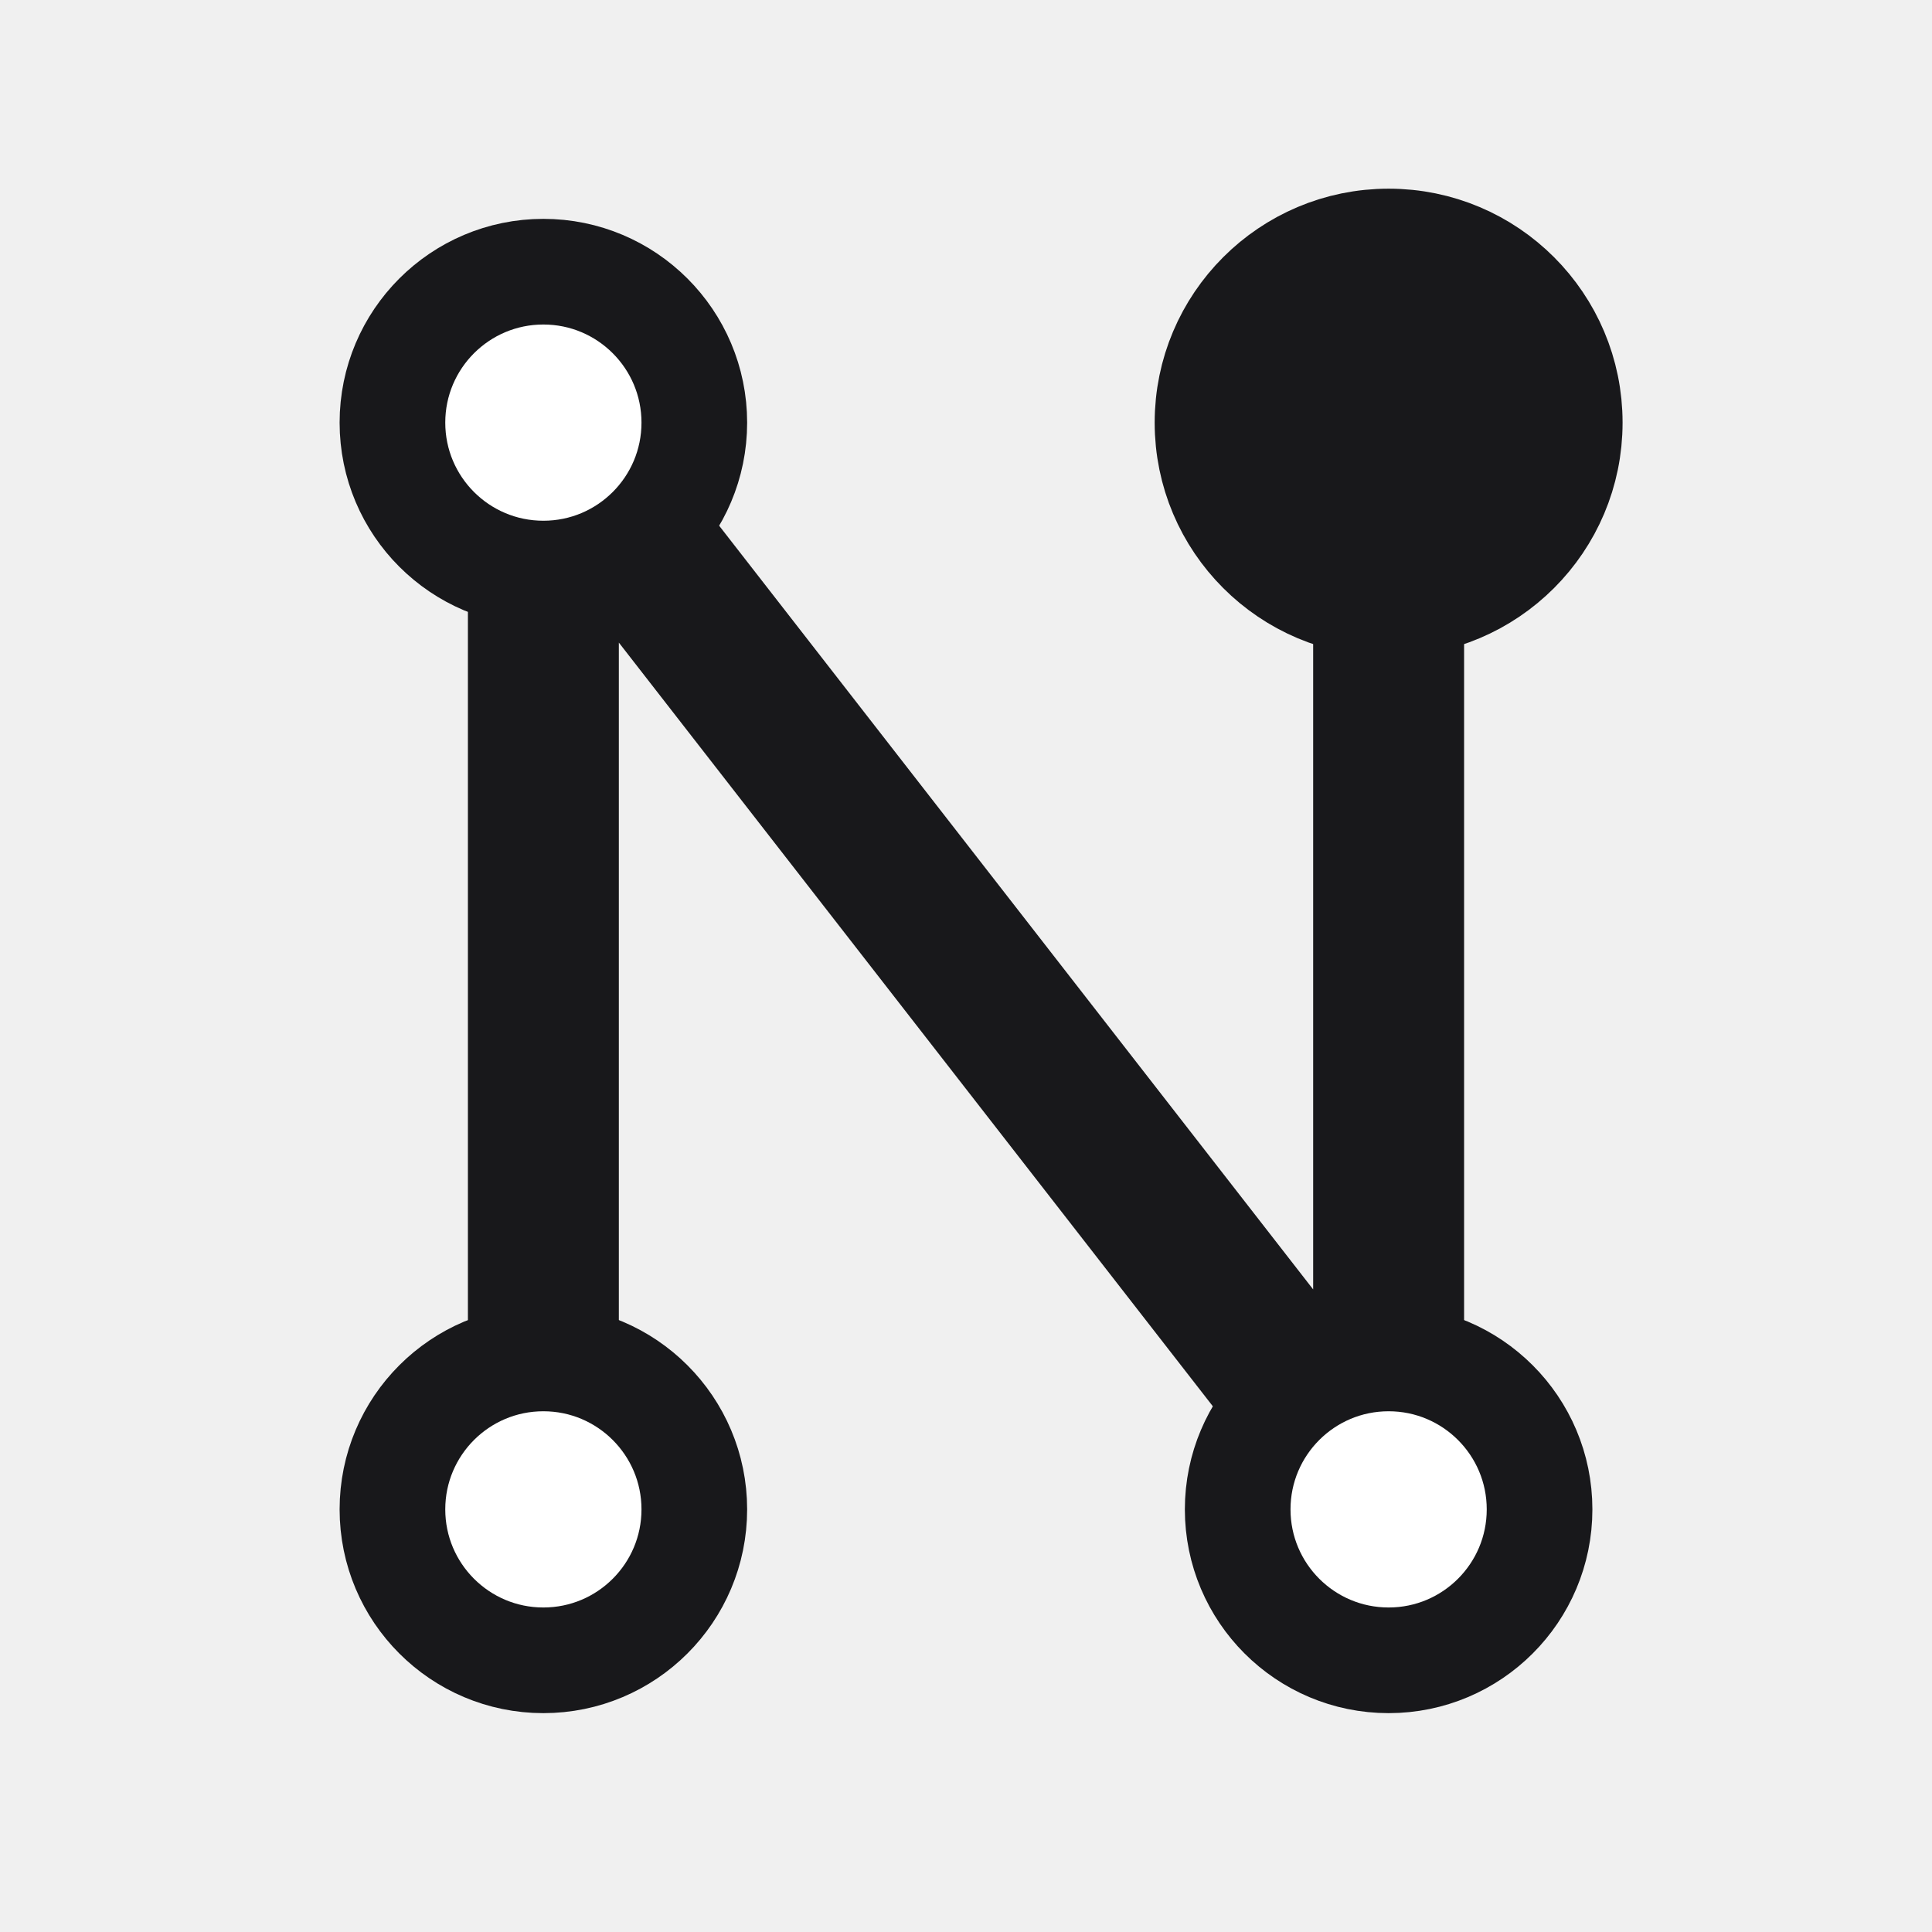
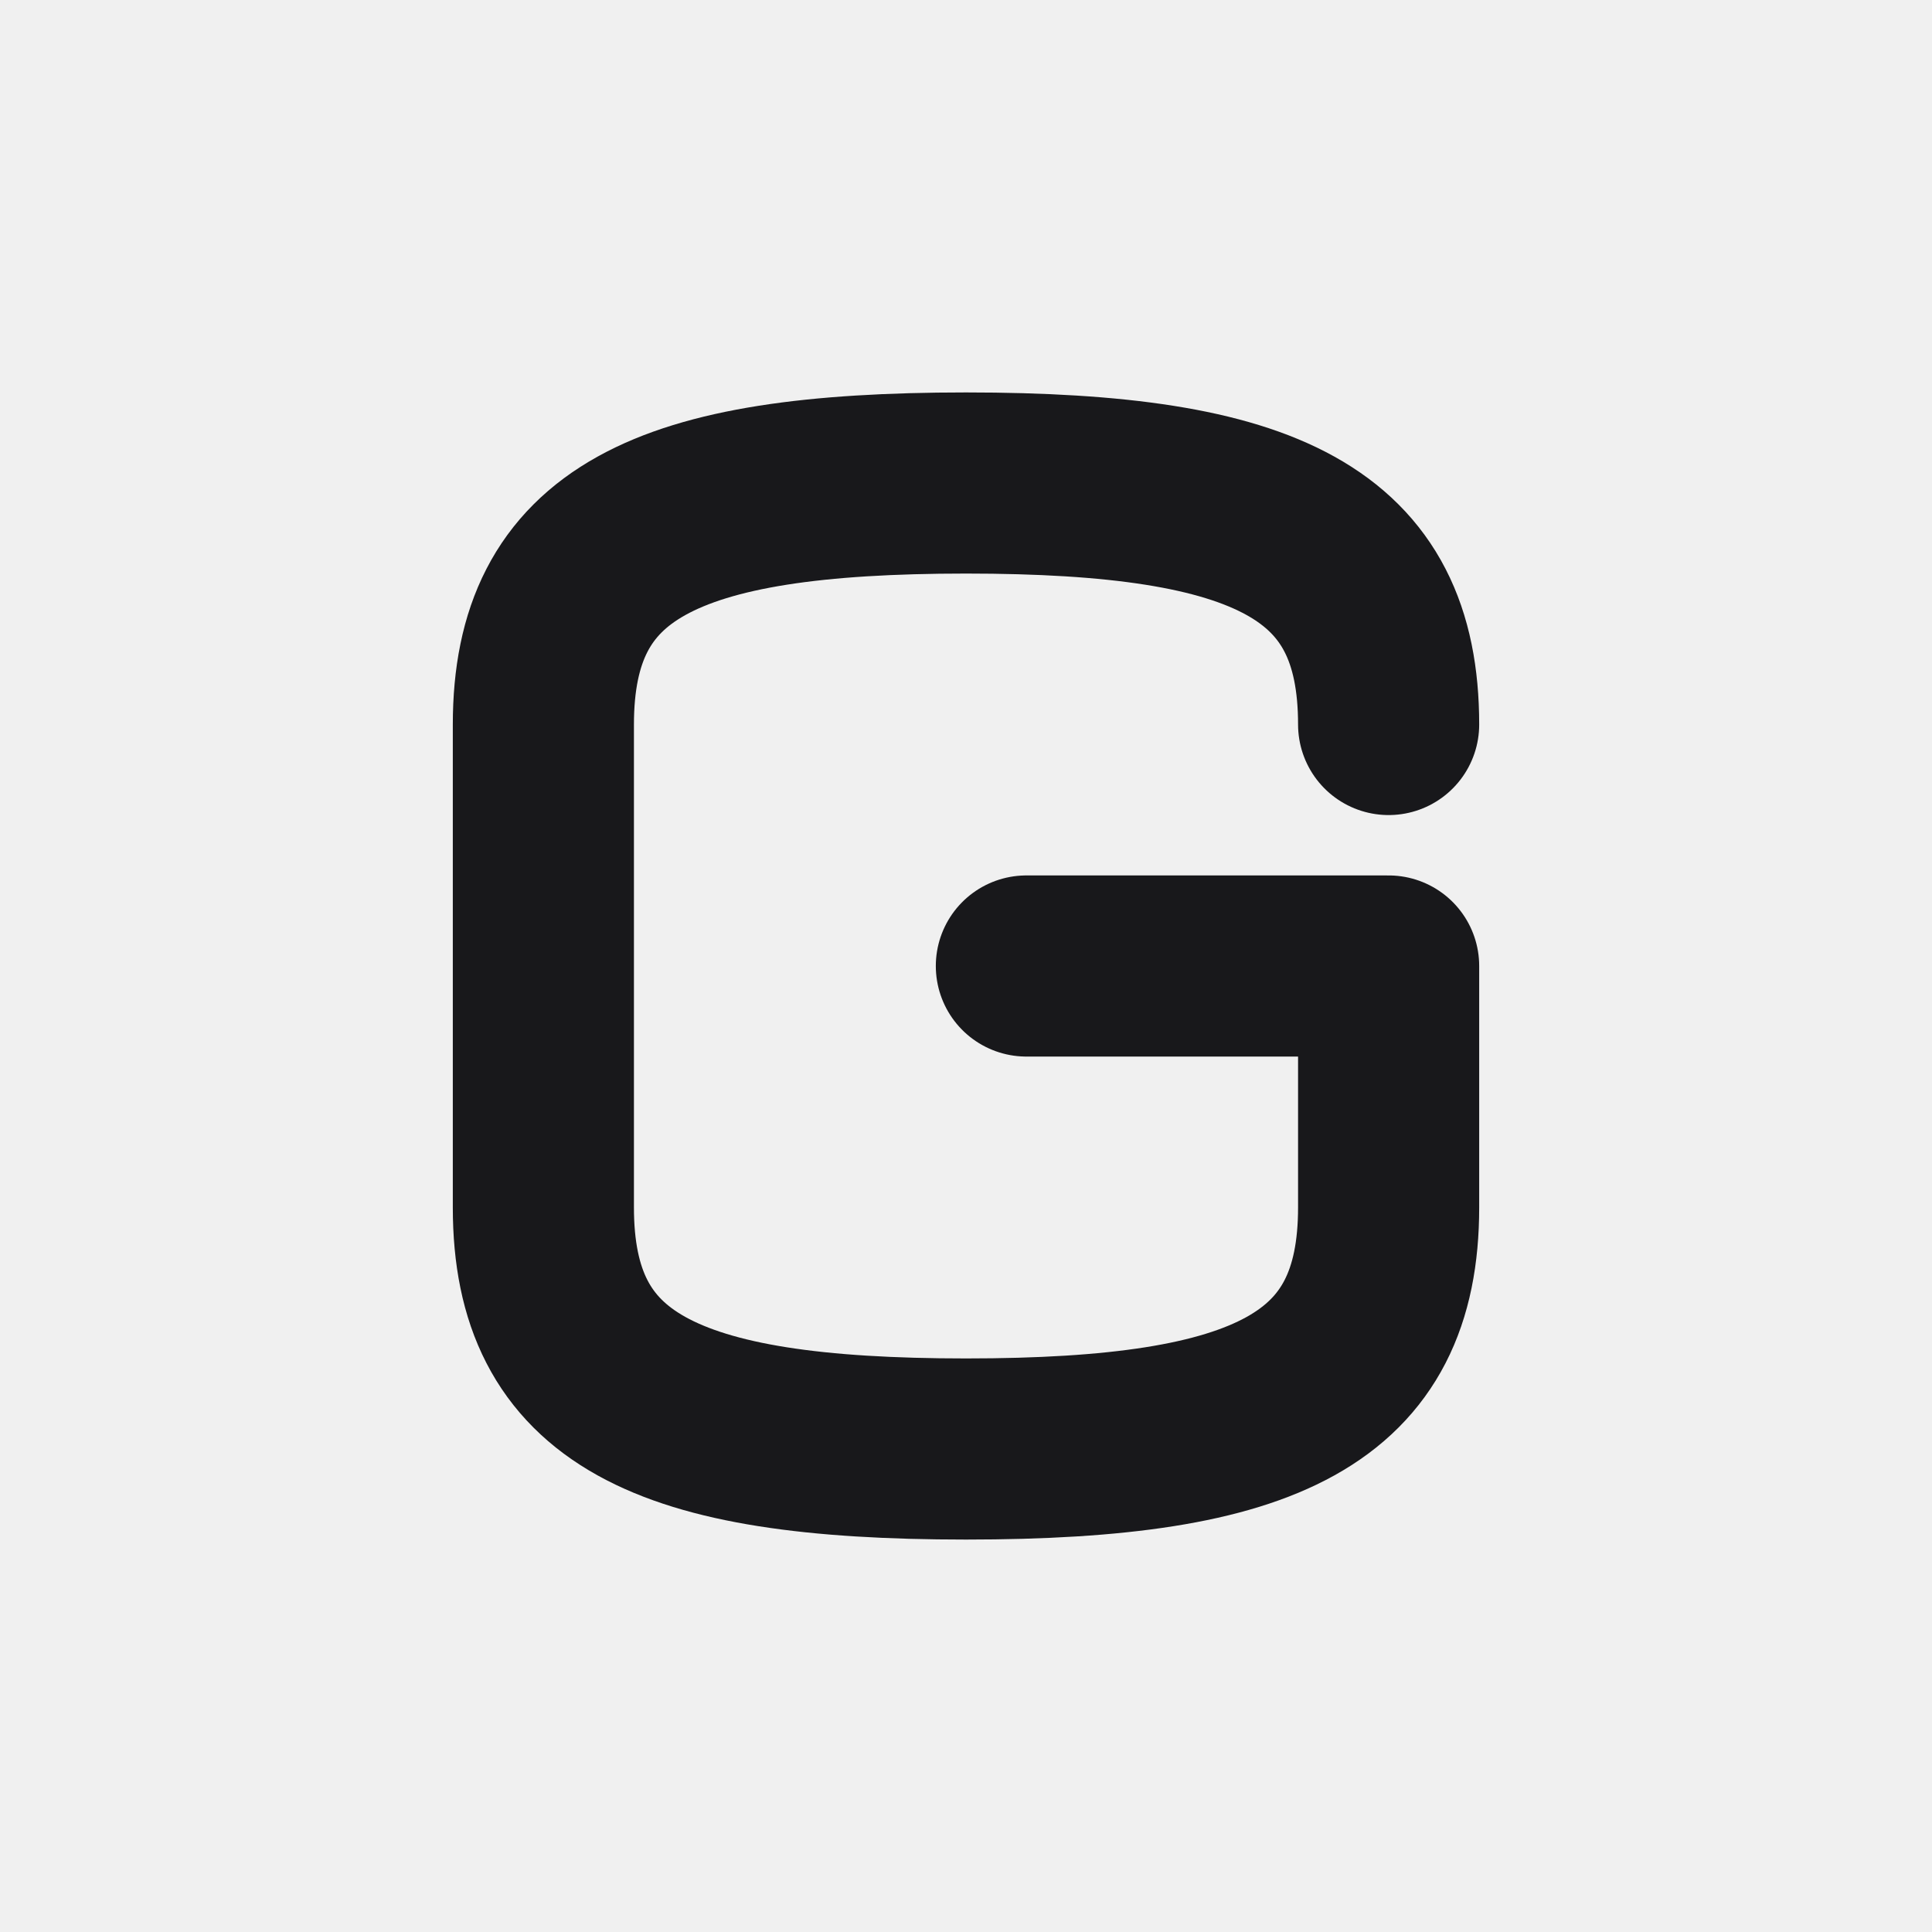
<svg xmlns="http://www.w3.org/2000/svg" viewBox="0 0 64 64">
  <style>
    .path-main {
      fill: none;
      stroke: #18181b;
-       stroke-width: 5;
+       stroke-width: 6;
      stroke-linecap: round;
      stroke-linejoin: round;
-     }
-     .node {
-       fill: #ffffff;
-       stroke: #18181b;
-       stroke-width: 3.5;
-     }
-     .node-target {
-       fill: #18181b;
    }
    @media (prefers-color-scheme: dark) {
      .path-main {
        stroke: #f4f4f5;
      }
-       .node {
-         fill: #09090b; /* zinc-950 */
-         stroke: #f4f4f5;
-       }
-       .node-target {
-         fill: #f4f4f5;
-       }
    }
  </style>
-   <path class="path-main" d="M 18 50 L 18 14 L 46 50 L 46 14" />
-   <circle class="node" cx="18" cy="50" r="5" />
-   <circle class="node" cx="18" cy="14" r="5" />
-   <circle class="node" cx="46" cy="50" r="5" />
-   <circle class="node node-target" cx="46" cy="14" r="6" />
+   <path class="path-main" d="M 46 24 C 46 18 42 16 32 16 C 22 16 18 18 18 24 L 18 40 C 18 46 22 48 32 48 C 42 48 46 46 46 40 L 46 32 L 34 32" />
</svg>
